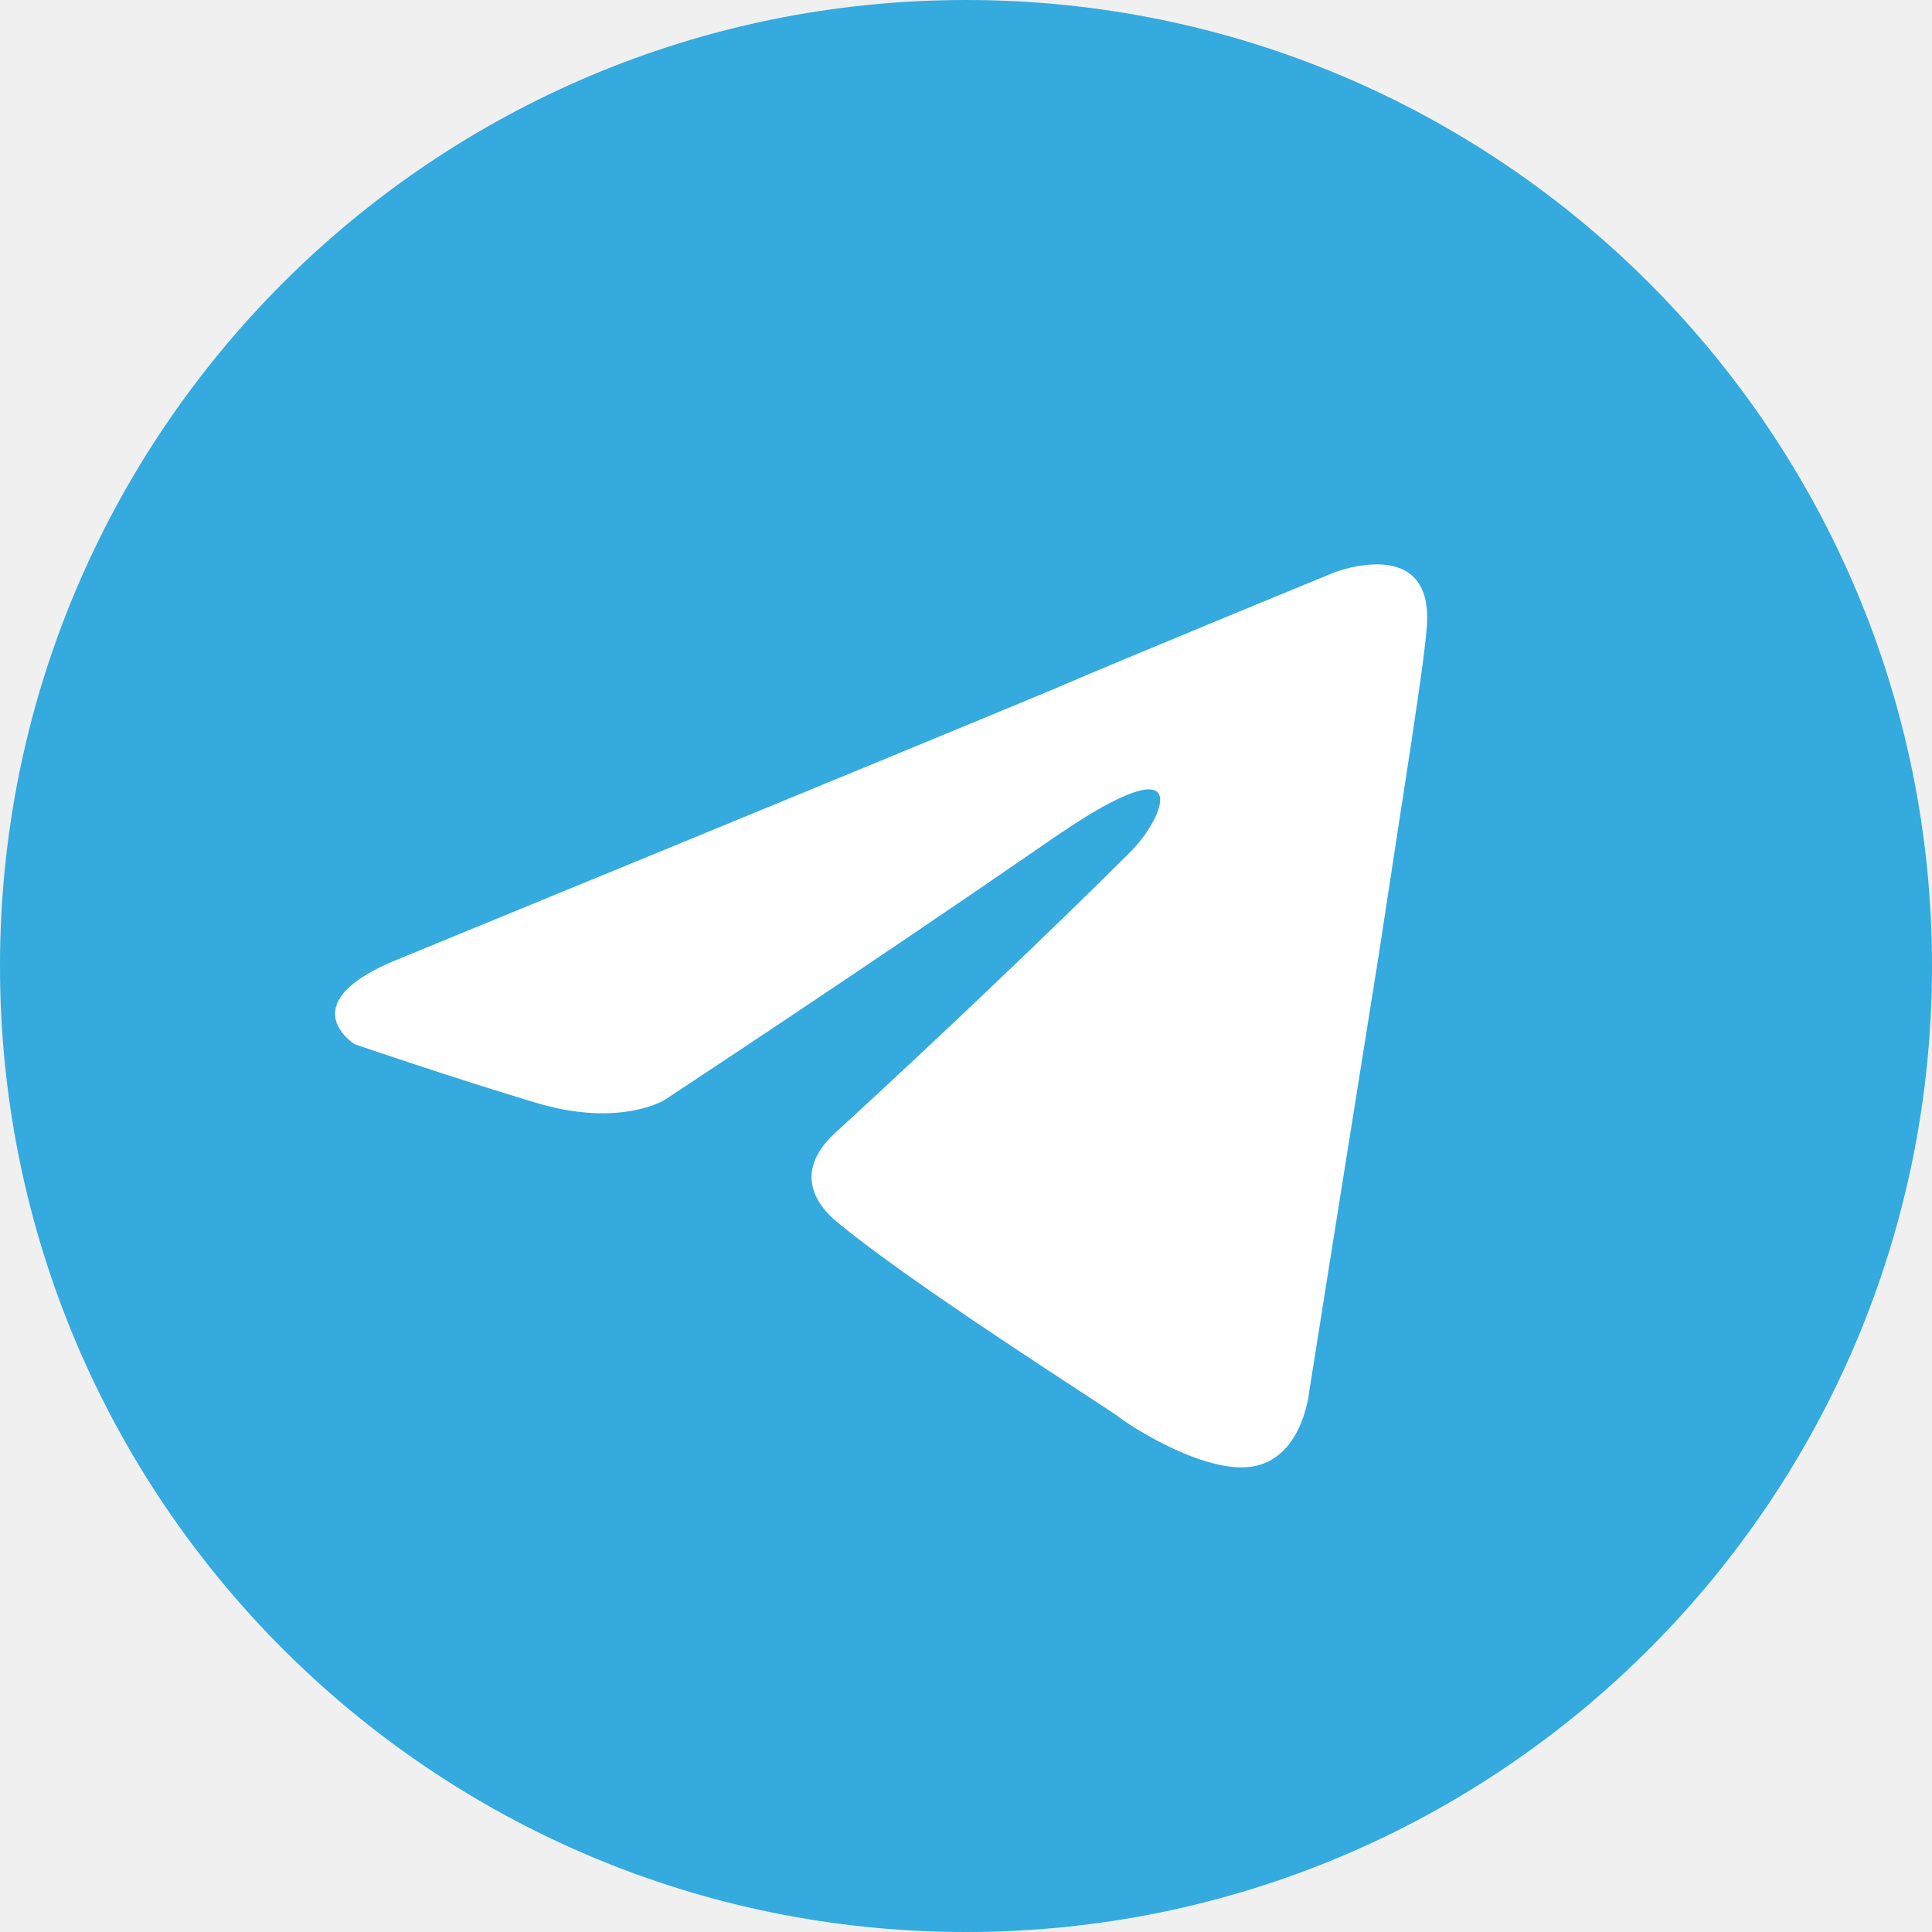
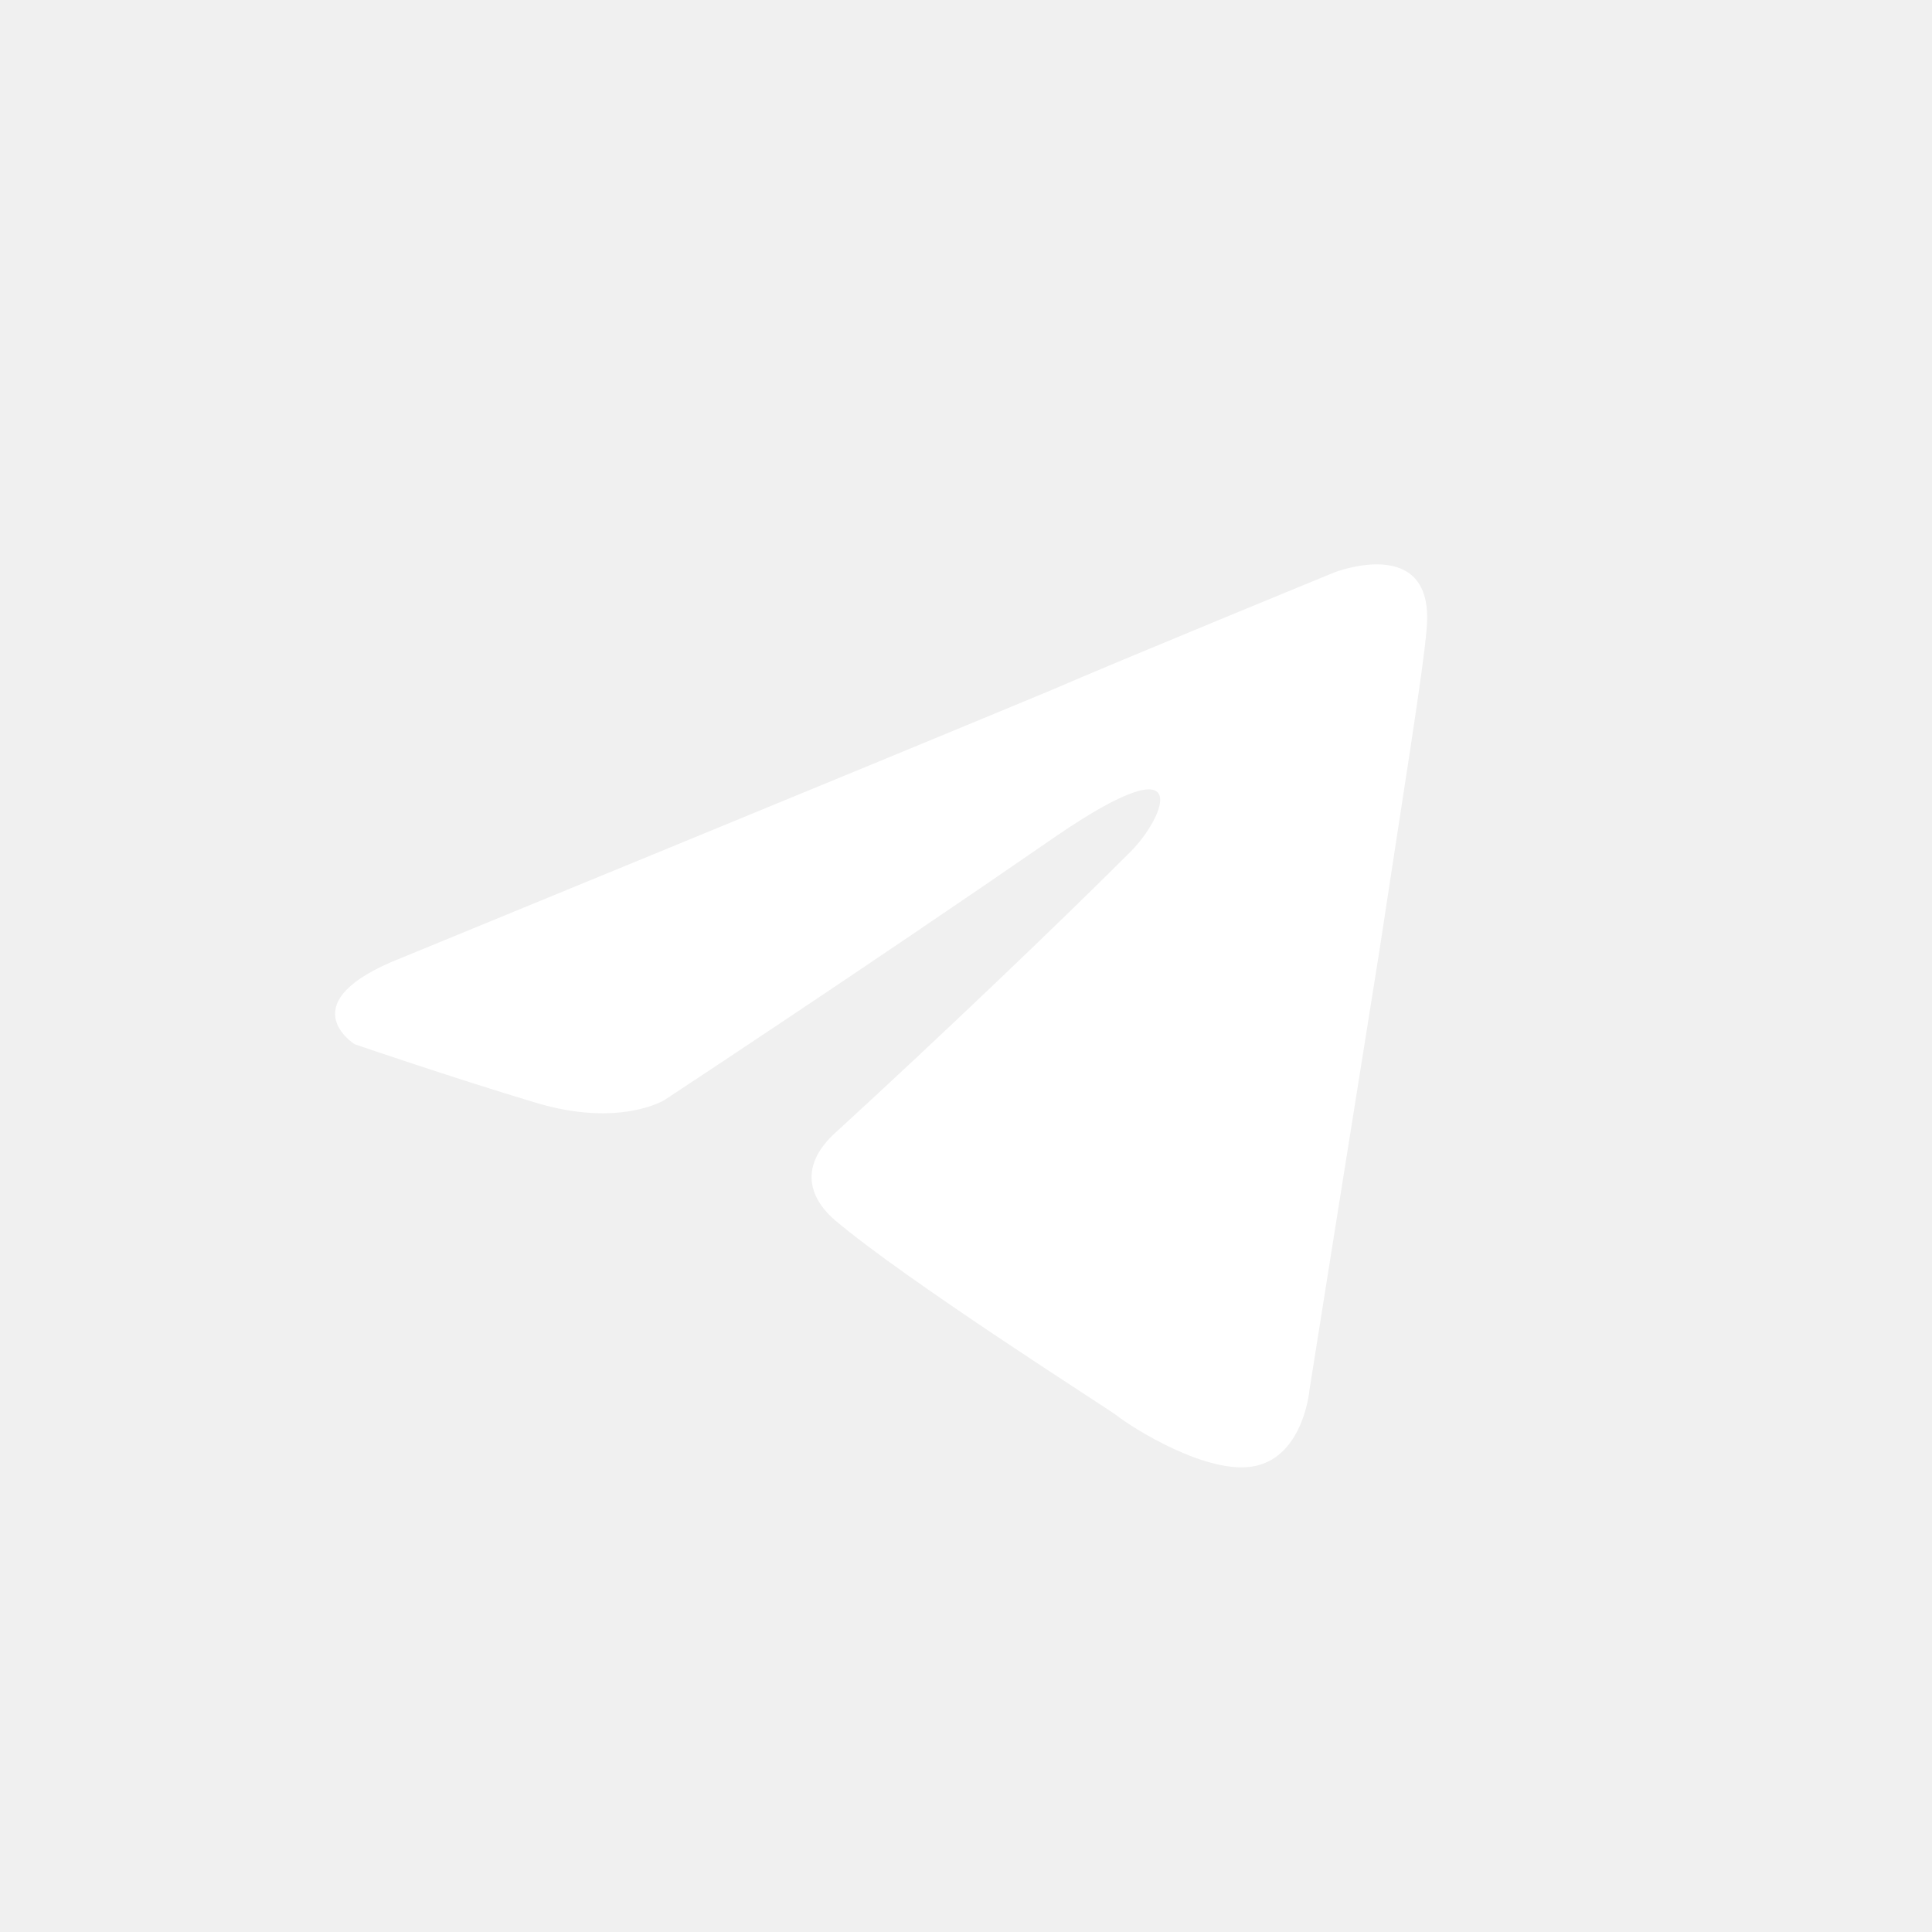
<svg xmlns="http://www.w3.org/2000/svg" fill="none" height="2500" width="2500" viewBox="0 0 500 500">
-   <path d="M250 500c138.071 0 250-111.929 250-250S388.071 0 250 0 0 111.929 0 250s111.929 250 250 250z" fill="#34aadf" />
  <path d="M104.047 247.832s125-51.3 168.352-69.364c16.619-7.225 72.977-30.347 72.977-30.347s26.012-10.115 23.844 14.451c-.723 10.116-6.503 45.52-12.283 83.815-8.671 54.191-18.064 113.439-18.064 113.439s-1.445 16.619-13.728 19.509-32.515-10.115-36.127-13.006c-2.891-2.167-54.191-34.682-72.977-50.578-5.058-4.335-10.838-13.005.722-23.121 26.012-23.844 57.081-53.468 75.867-72.254 8.671-8.671 17.341-28.902-18.786-4.336-51.3 35.405-101.878 68.642-101.878 68.642s-11.561 7.225-33.237.722c-21.677-6.502-46.966-15.173-46.966-15.173s-17.34-10.838 12.284-22.399z" fill="#fff" />
</svg>
